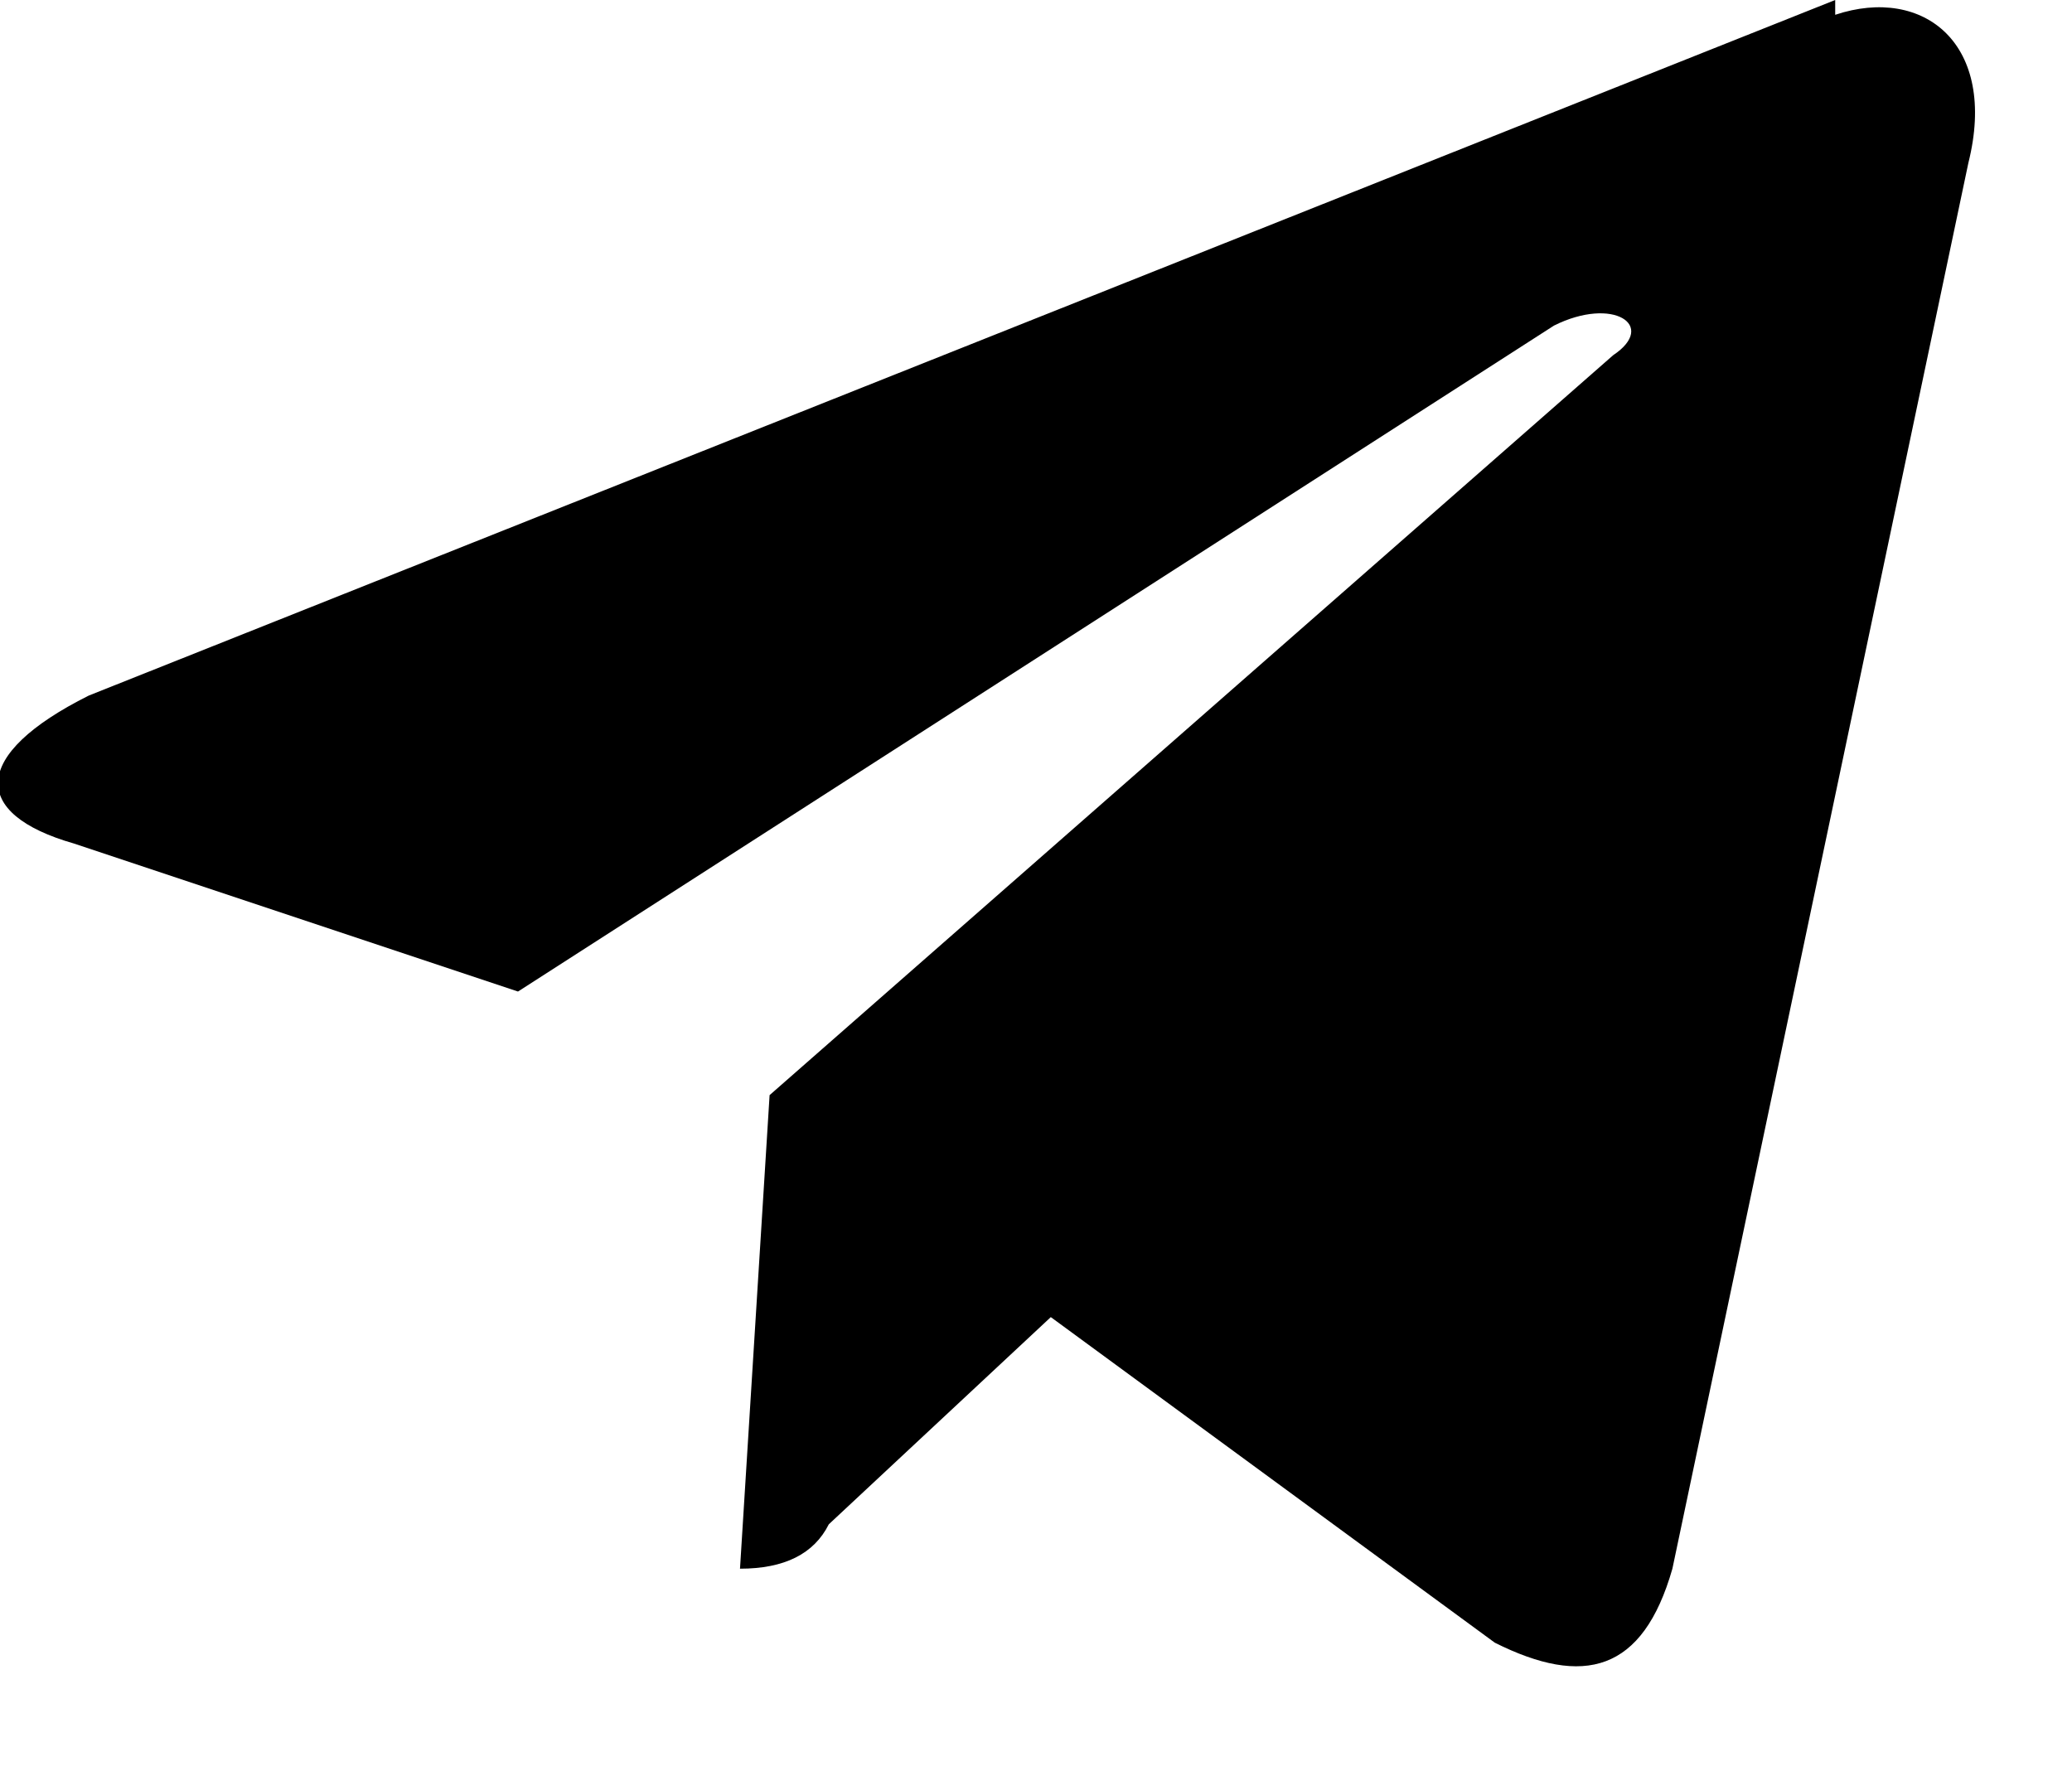
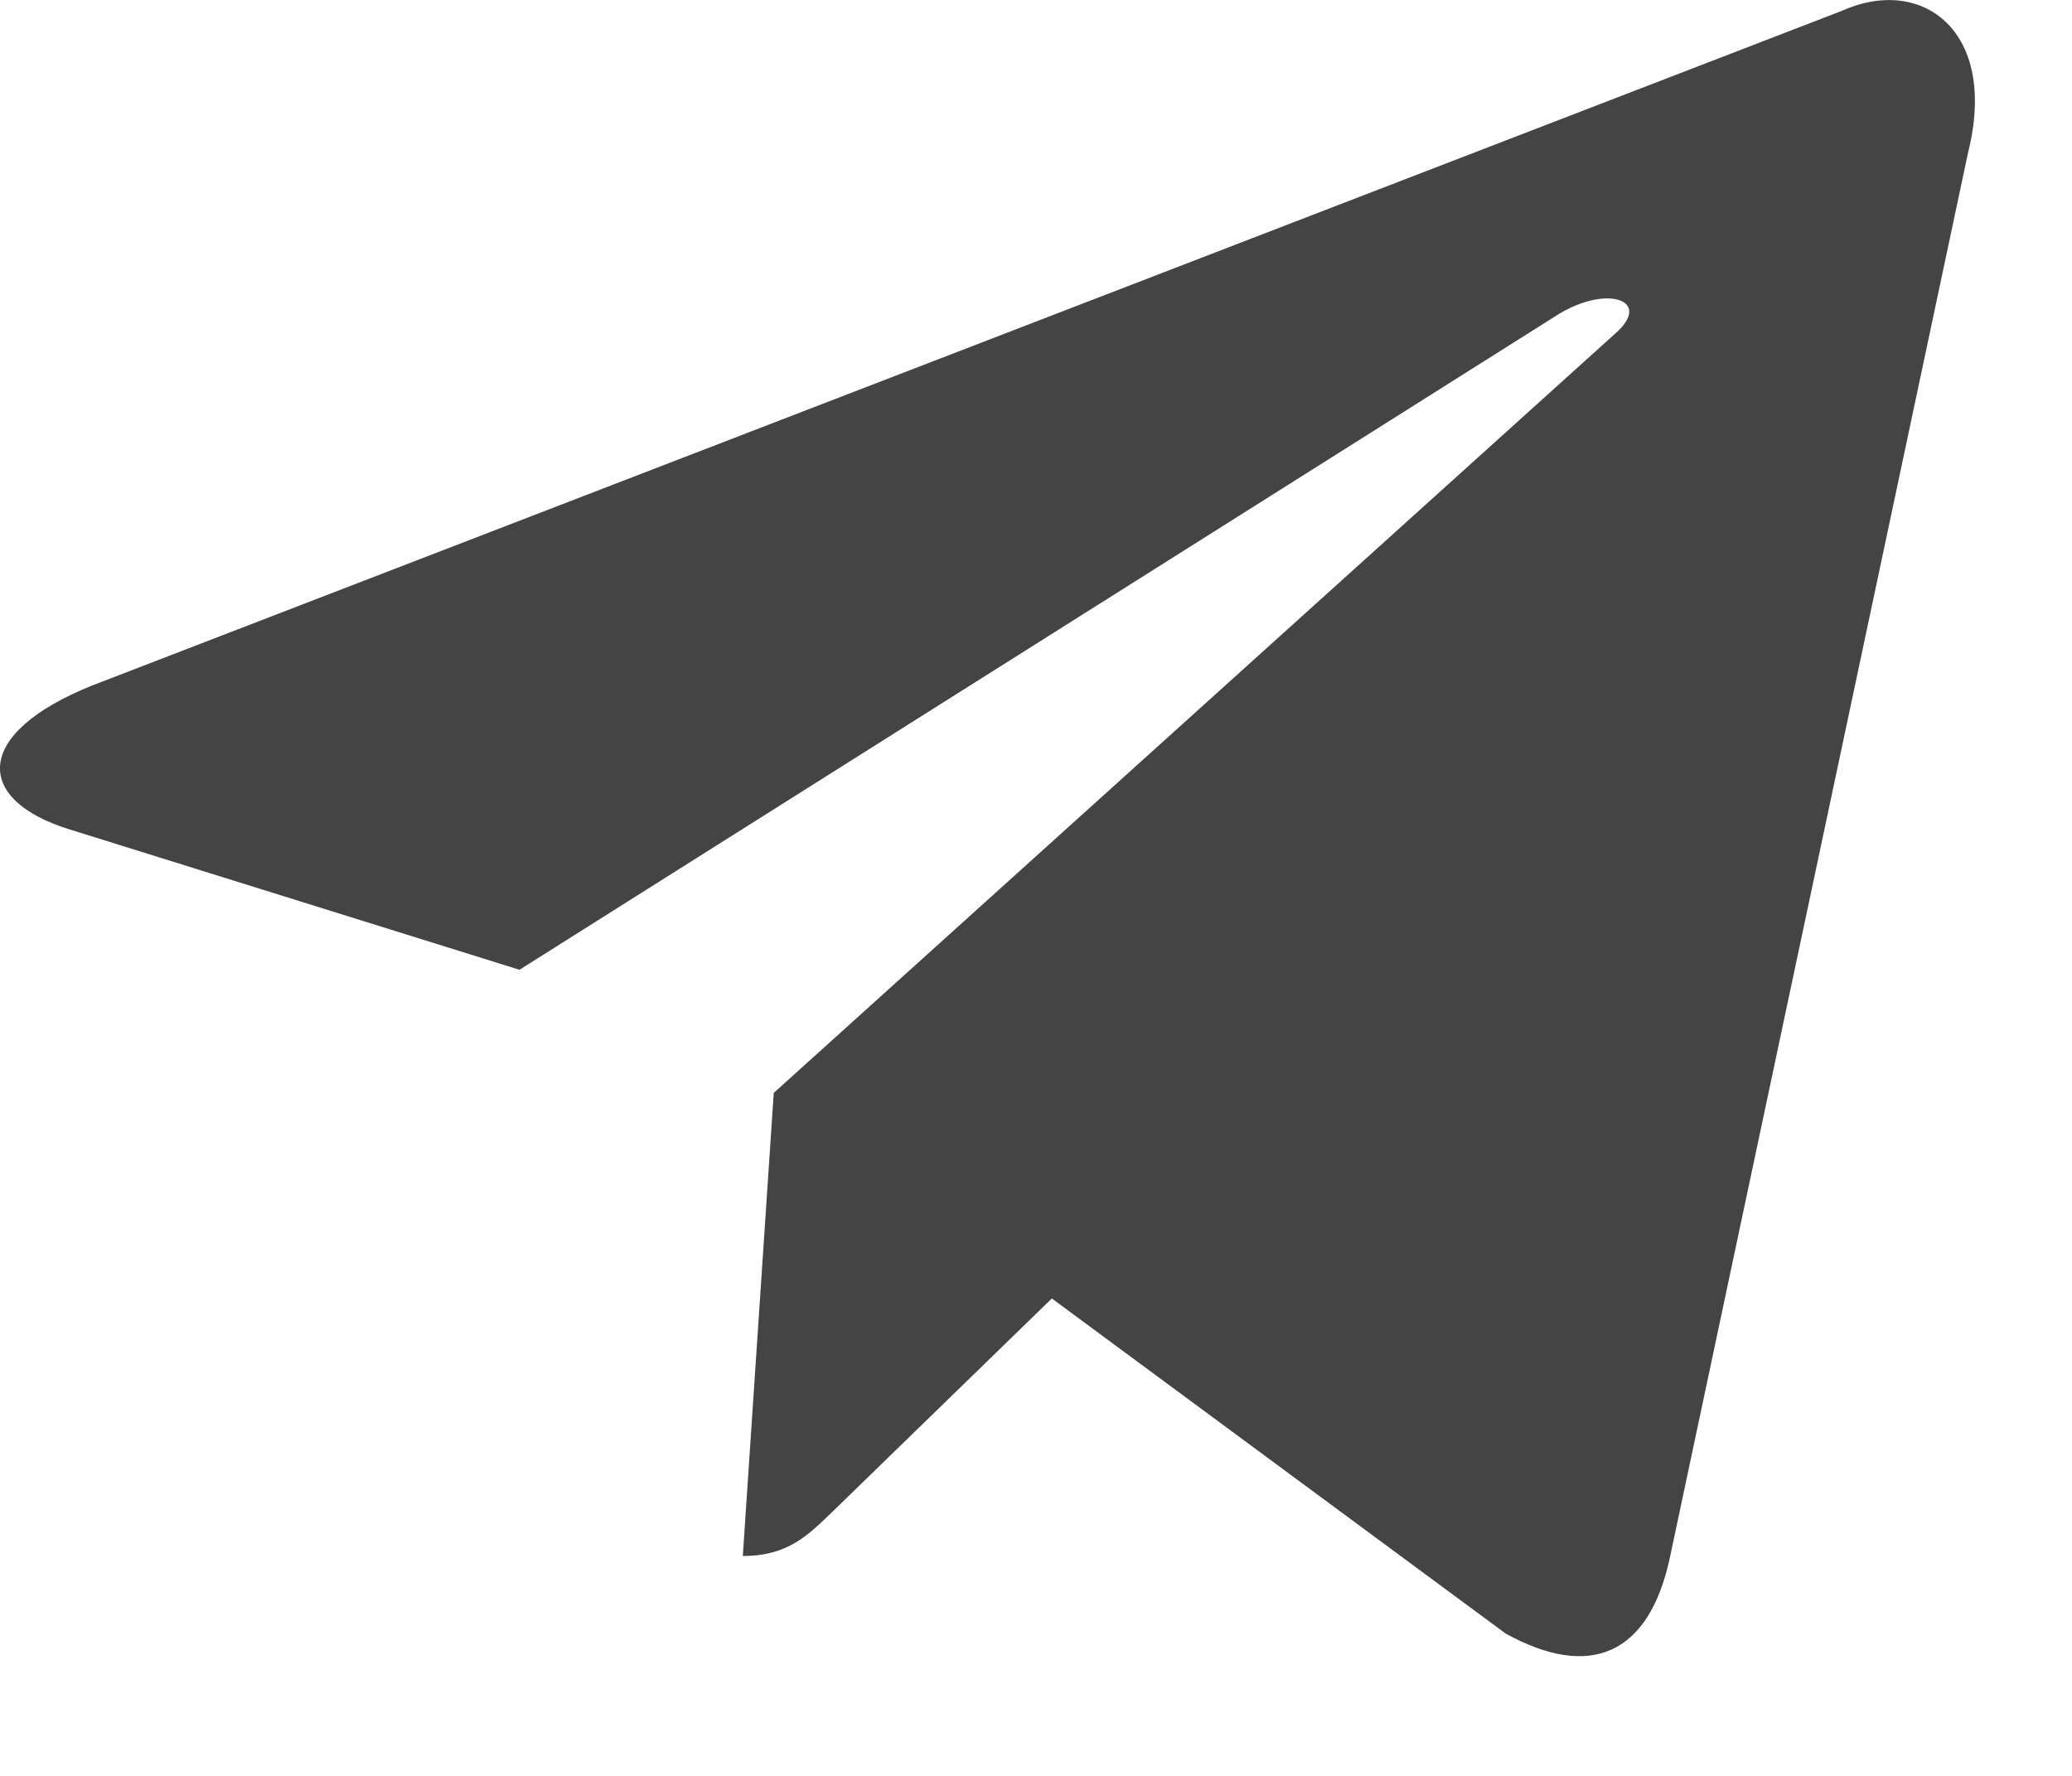
- <svg xmlns="http://www.w3.org/2000/svg" width="14" height="12" fill="none">
-   <path d="M12.4 0 .6 4.7c-.8.4-.8.8-.1 1l3 1 7-4.5c.4-.2.7 0 .4.2l-5.7 5-.2 3.2c.3 0 .5-.1.6-.3l1.5-1.4 3 2.2c.6.3 1 .2 1.2-.5l2-9.5c.2-.8-.3-1.2-.9-1Z" fill="#000" />
+ <svg xmlns="http://www.w3.org/2000/svg" width="14" height="12" viewBox="0 0 14 12" fill="none">
+   <path d="M12.443 0.074L0.623 4.632C-0.184 4.956 -0.179 5.406 0.475 5.606L3.51 6.553L10.531 2.123C10.863 1.921 11.166 2.03 10.917 2.251L5.228 7.385H5.227L5.228 7.386L5.019 10.514C5.326 10.514 5.461 10.373 5.633 10.207L7.107 8.774L10.173 11.038C10.738 11.35 11.144 11.19 11.285 10.515L13.298 1.03C13.504 0.204 12.982 -0.17 12.443 0.074Z" fill="#444444" />
</svg>
